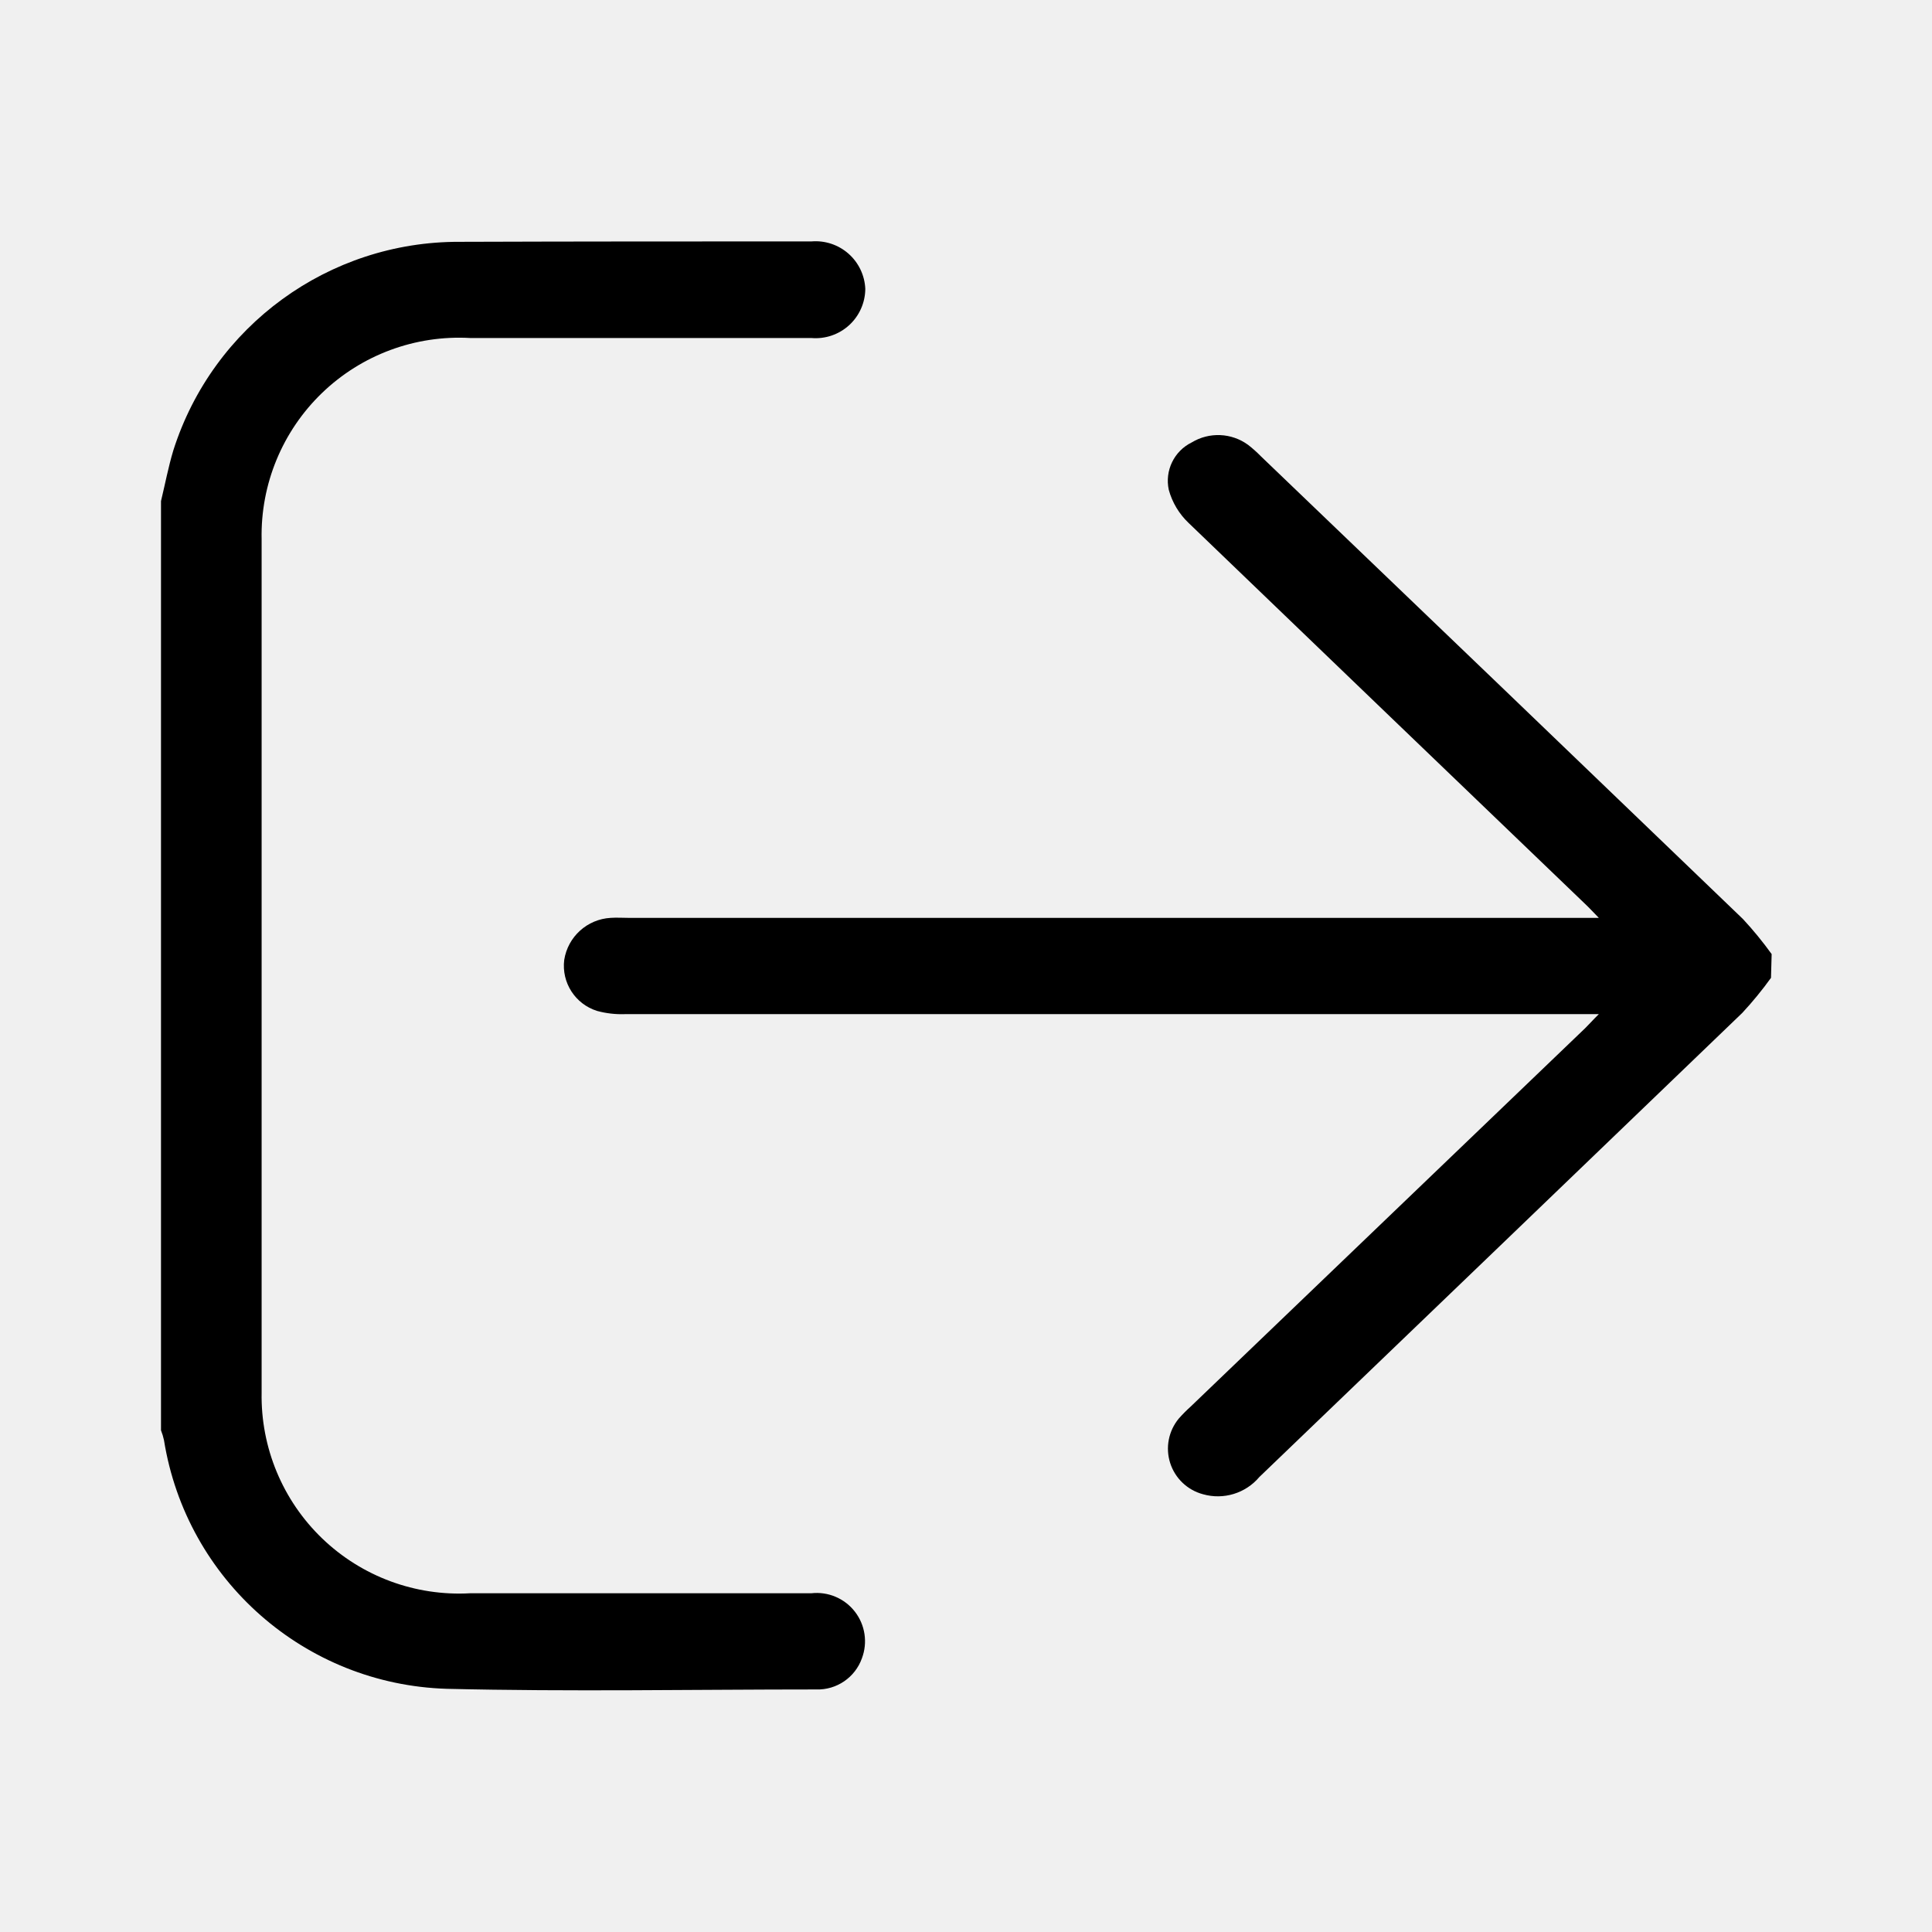
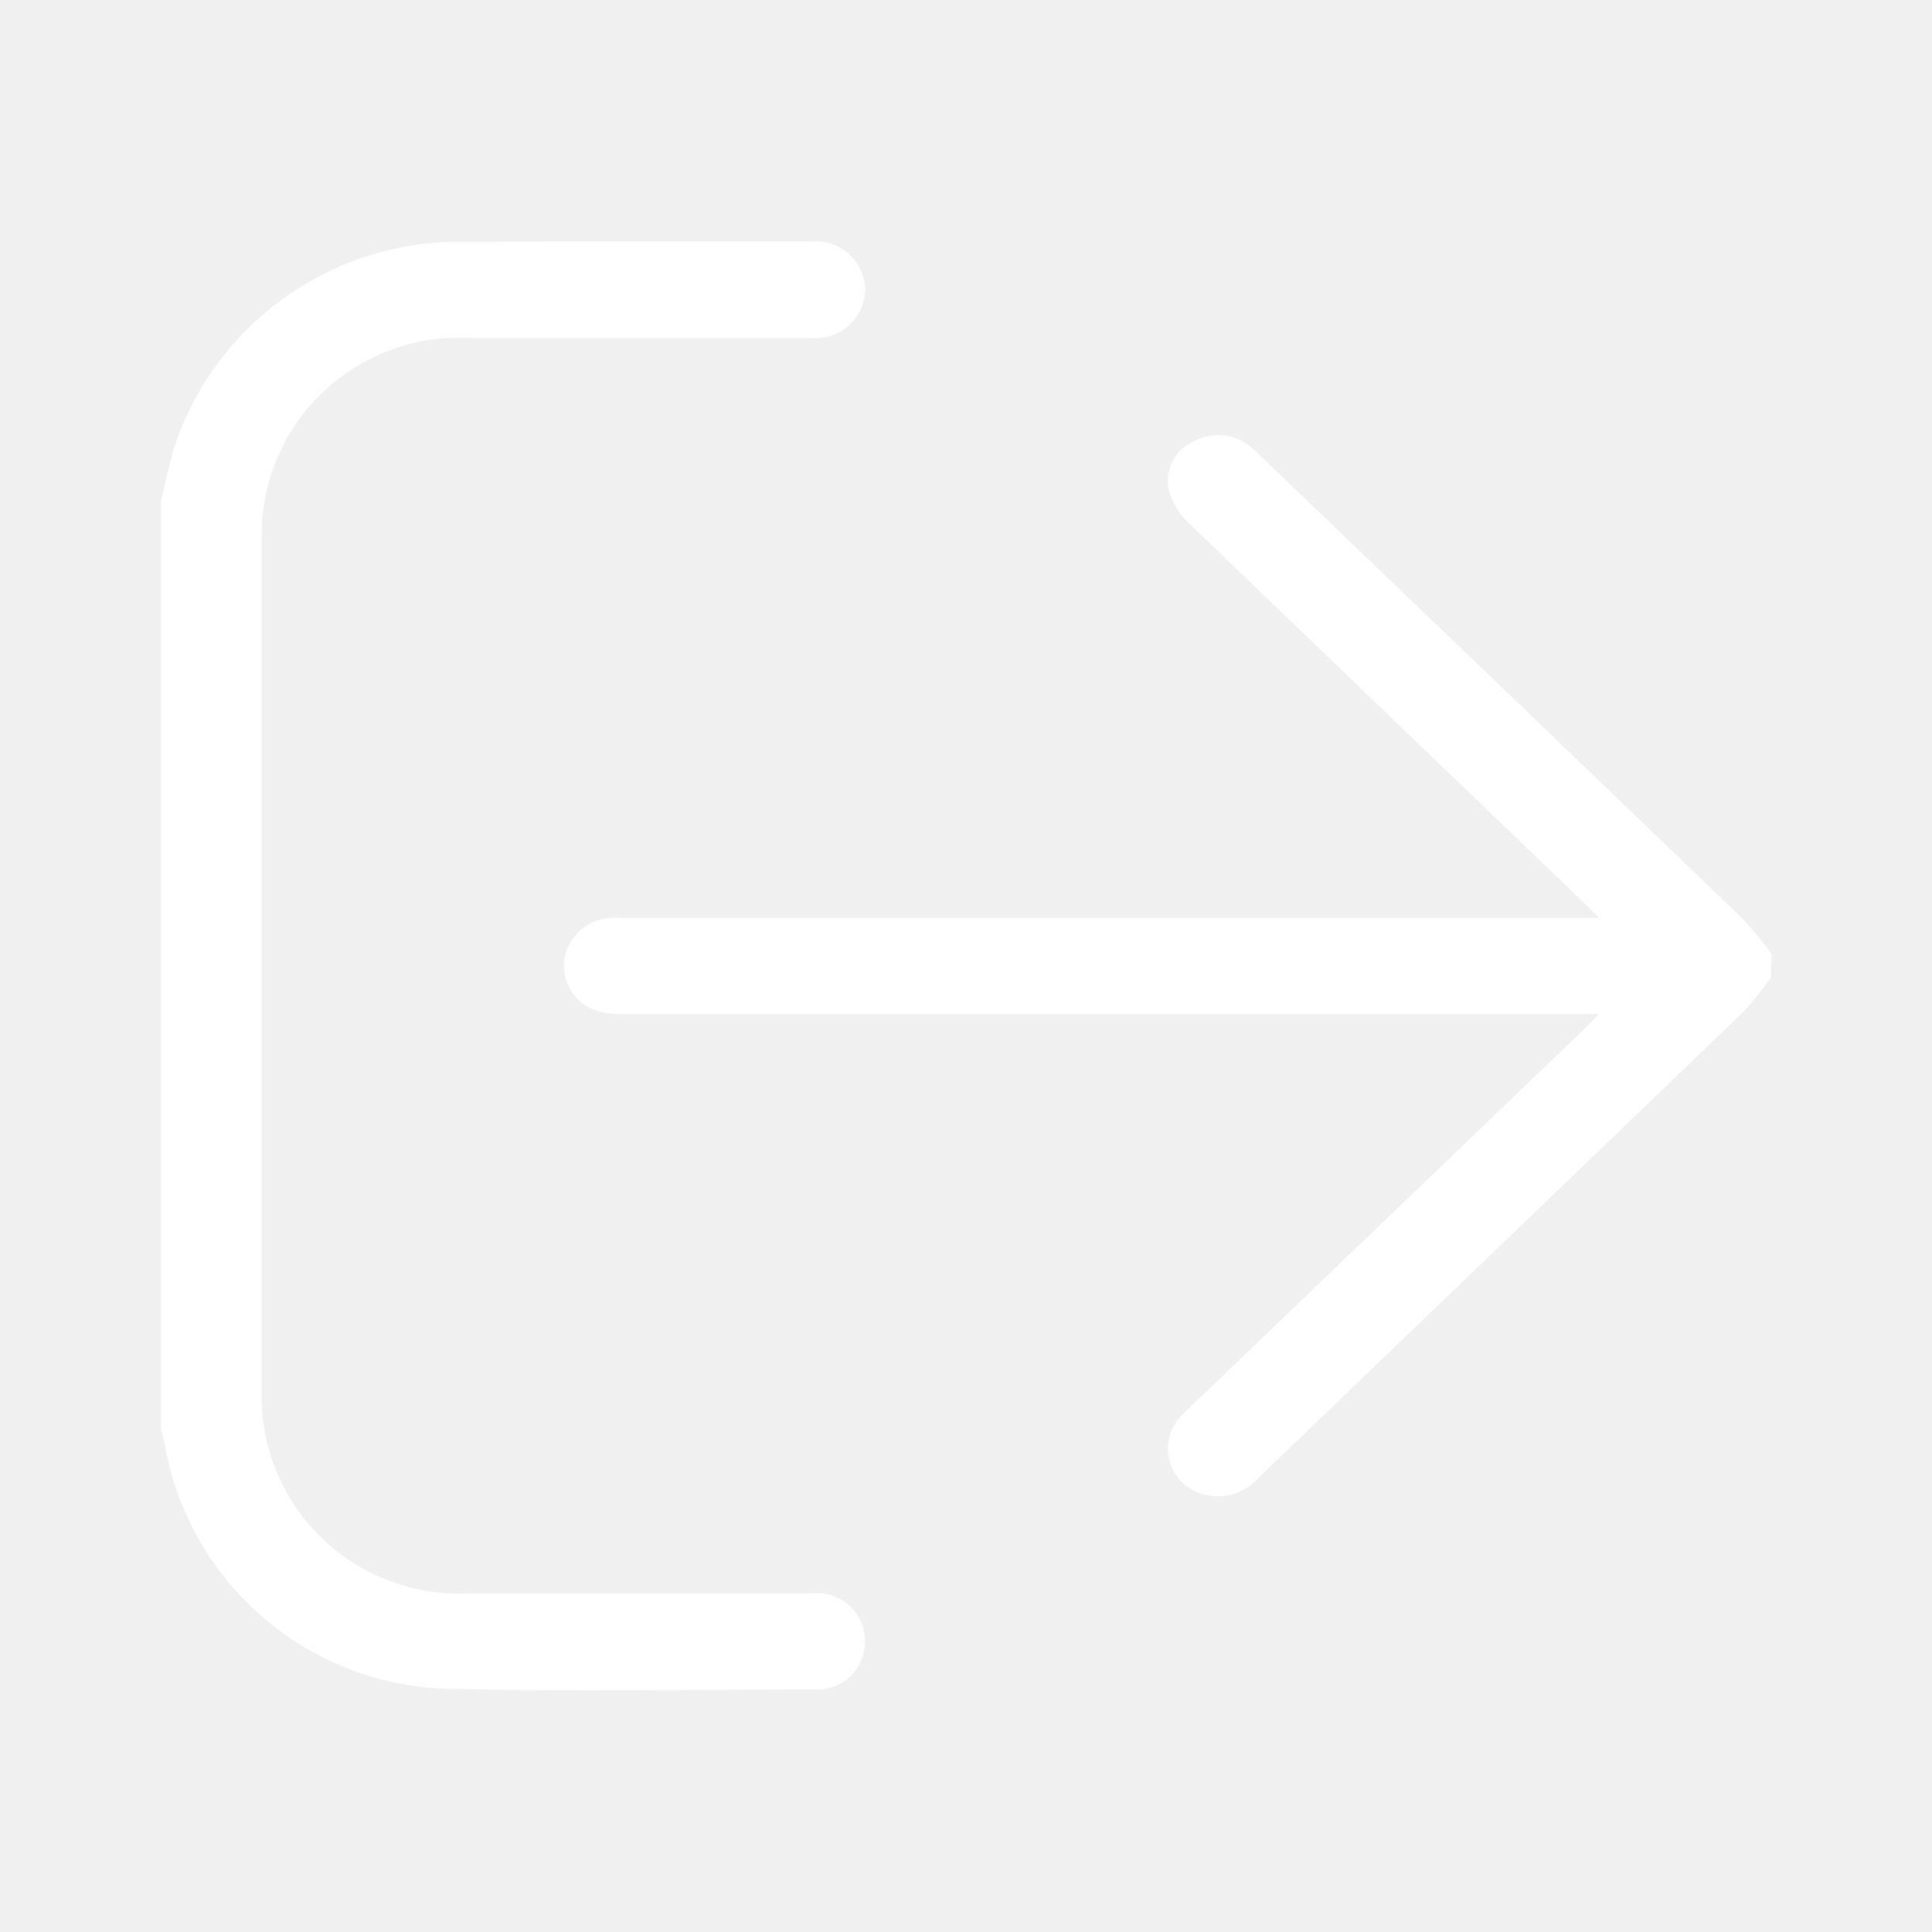
<svg xmlns="http://www.w3.org/2000/svg" id="ico_logout" width="24" height="24" viewBox="0 0 24 24">
  <rect id="長方形_648" data-name="長方形 648" width="24" height="24" fill="none" />
  <g id="グループ_1204" data-name="グループ 1204" transform="translate(2 3)">
    <g id="グループ_1581" data-name="グループ 1581">
-       <path id="パス_957" data-name="パス 957" d="M110.983,54.692a4.545,4.545,0,0,1-.356.435q-3,2.886-6,5.766a.674.674,0,0,1-.7.214.586.586,0,0,1-.3-.941,1.824,1.824,0,0,1,.148-.149l4.9-4.7c.048-.047.094-.1.169-.174h-.265q-5.917,0-11.834,0a1.157,1.157,0,0,1-.345-.04.588.588,0,0,1-.408-.634.619.619,0,0,1,.578-.522c.071-.005.143,0,.215,0h12.059c-.076-.078-.122-.128-.171-.174q-2.464-2.365-4.926-4.733a.892.892,0,0,1-.245-.41.531.531,0,0,1,.285-.589.632.632,0,0,1,.7.03,1.522,1.522,0,0,1,.157.14q3,2.874,5.991,5.751a4.532,4.532,0,0,1,.356.435Z" transform="translate(-90.983 -45.545)" />
-       <path id="パス_958" data-name="パス 958" d="M0,3.226c.051-.211.091-.425.154-.633A3.718,3.718,0,0,1,3.706.005C5.164,0,6.622,0,8.08,0a.618.618,0,0,1,.669.59A.617.617,0,0,1,8.08,1.2q-2.119,0-4.237,0A2.453,2.453,0,0,0,1.25,3.7q0,5.3,0,10.6a2.453,2.453,0,0,0,2.592,2.493q2.119,0,4.237,0a.6.6,0,0,1,.628.808.583.583,0,0,1-.568.387c-1.53,0-3.06.029-4.589-.008A3.671,3.671,0,0,1,.037,14.891.8.8,0,0,0,0,14.769V3.226" transform="translate(0 -0.001)" />
+       <path id="パス_957" data-name="パス 957" d="M110.983,54.692a4.545,4.545,0,0,1-.356.435q-3,2.886-6,5.766a.674.674,0,0,1-.7.214.586.586,0,0,1-.3-.941,1.824,1.824,0,0,1,.148-.149l4.9-4.7c.048-.047.094-.1.169-.174h-.265q-5.917,0-11.834,0a1.157,1.157,0,0,1-.345-.04.588.588,0,0,1-.408-.634.619.619,0,0,1,.578-.522c.071-.005.143,0,.215,0h12.059c-.076-.078-.122-.128-.171-.174q-2.464-2.365-4.926-4.733a.892.892,0,0,1-.245-.41.531.531,0,0,1,.285-.589.632.632,0,0,1,.7.03,1.522,1.522,0,0,1,.157.14q3,2.874,5.991,5.751a4.532,4.532,0,0,1,.356.435Z" transform="translate(-90.983 -45.545)" fill="#fff" />
+       <path id="パス_958" data-name="パス 958" d="M0,3.226c.051-.211.091-.425.154-.633A3.718,3.718,0,0,1,3.706.005C5.164,0,6.622,0,8.08,0a.618.618,0,0,1,.669.59A.617.617,0,0,1,8.08,1.2q-2.119,0-4.237,0A2.453,2.453,0,0,0,1.25,3.7q0,5.3,0,10.6a2.453,2.453,0,0,0,2.592,2.493q2.119,0,4.237,0a.6.6,0,0,1,.628.808.583.583,0,0,1-.568.387c-1.53,0-3.06.029-4.589-.008A3.671,3.671,0,0,1,.037,14.891.8.8,0,0,0,0,14.769V3.226" transform="translate(0 -0.001)" fill="#fff" />
    </g>
  </g>
</svg>
